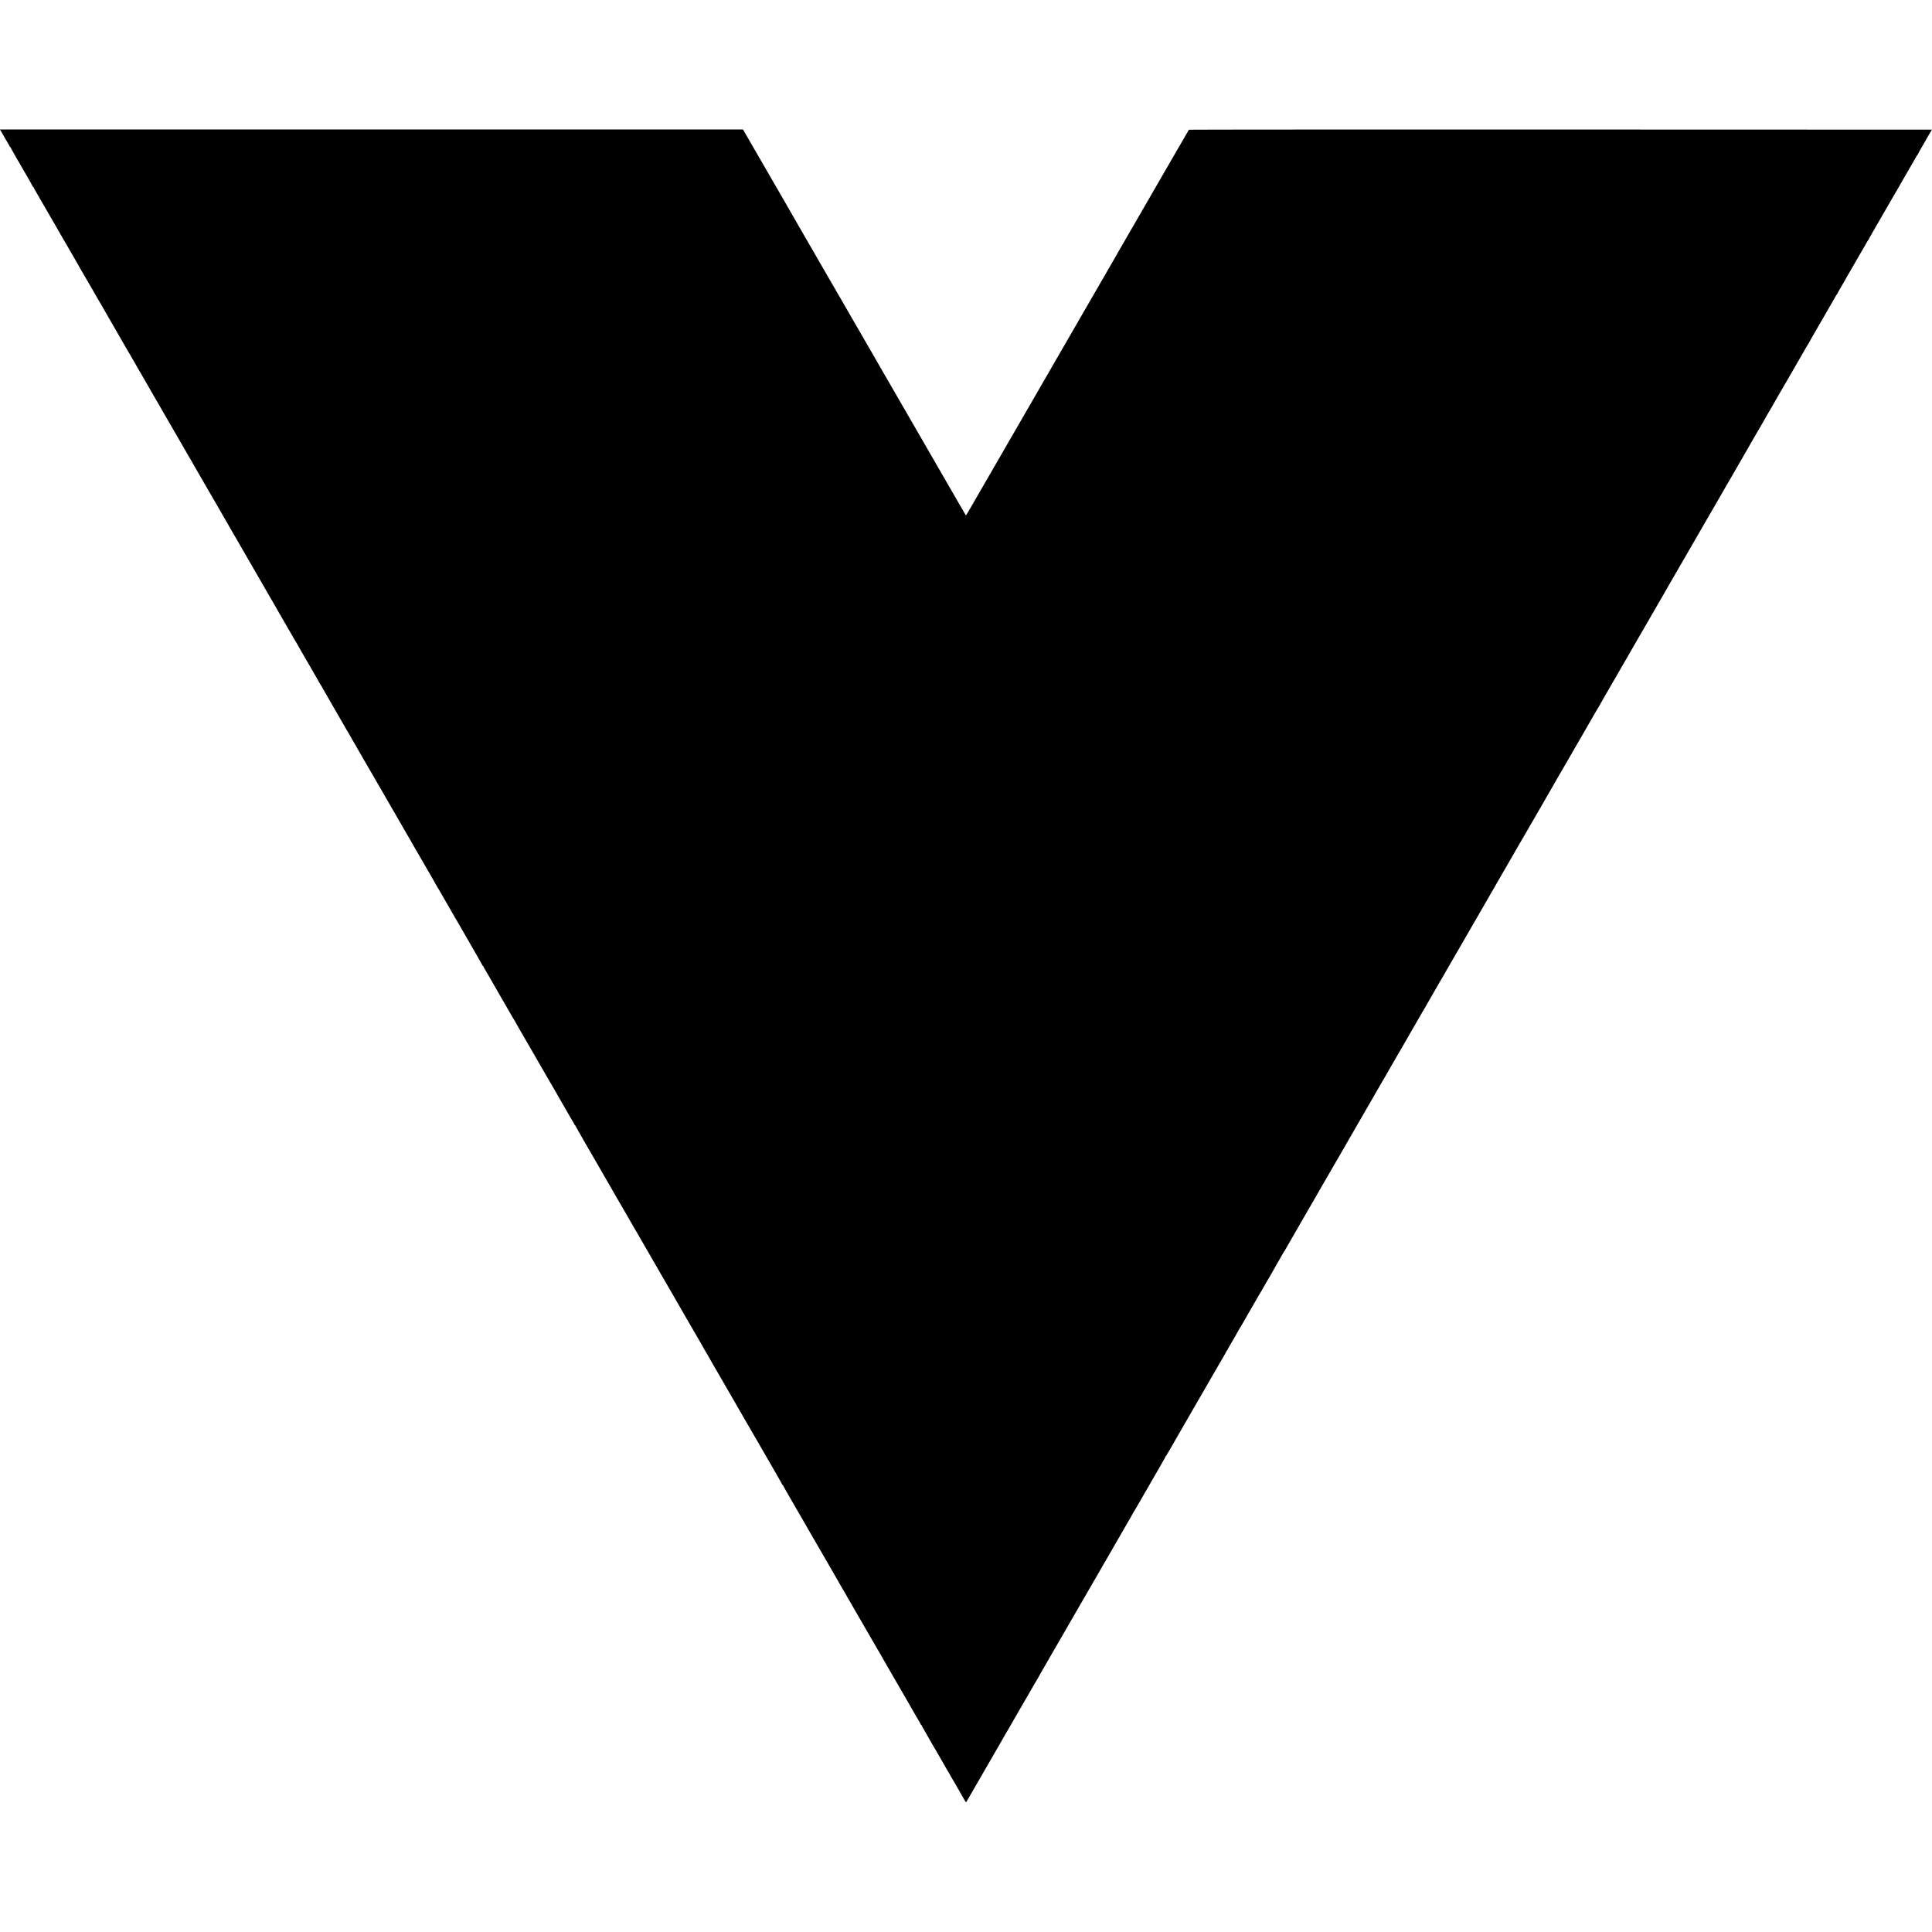
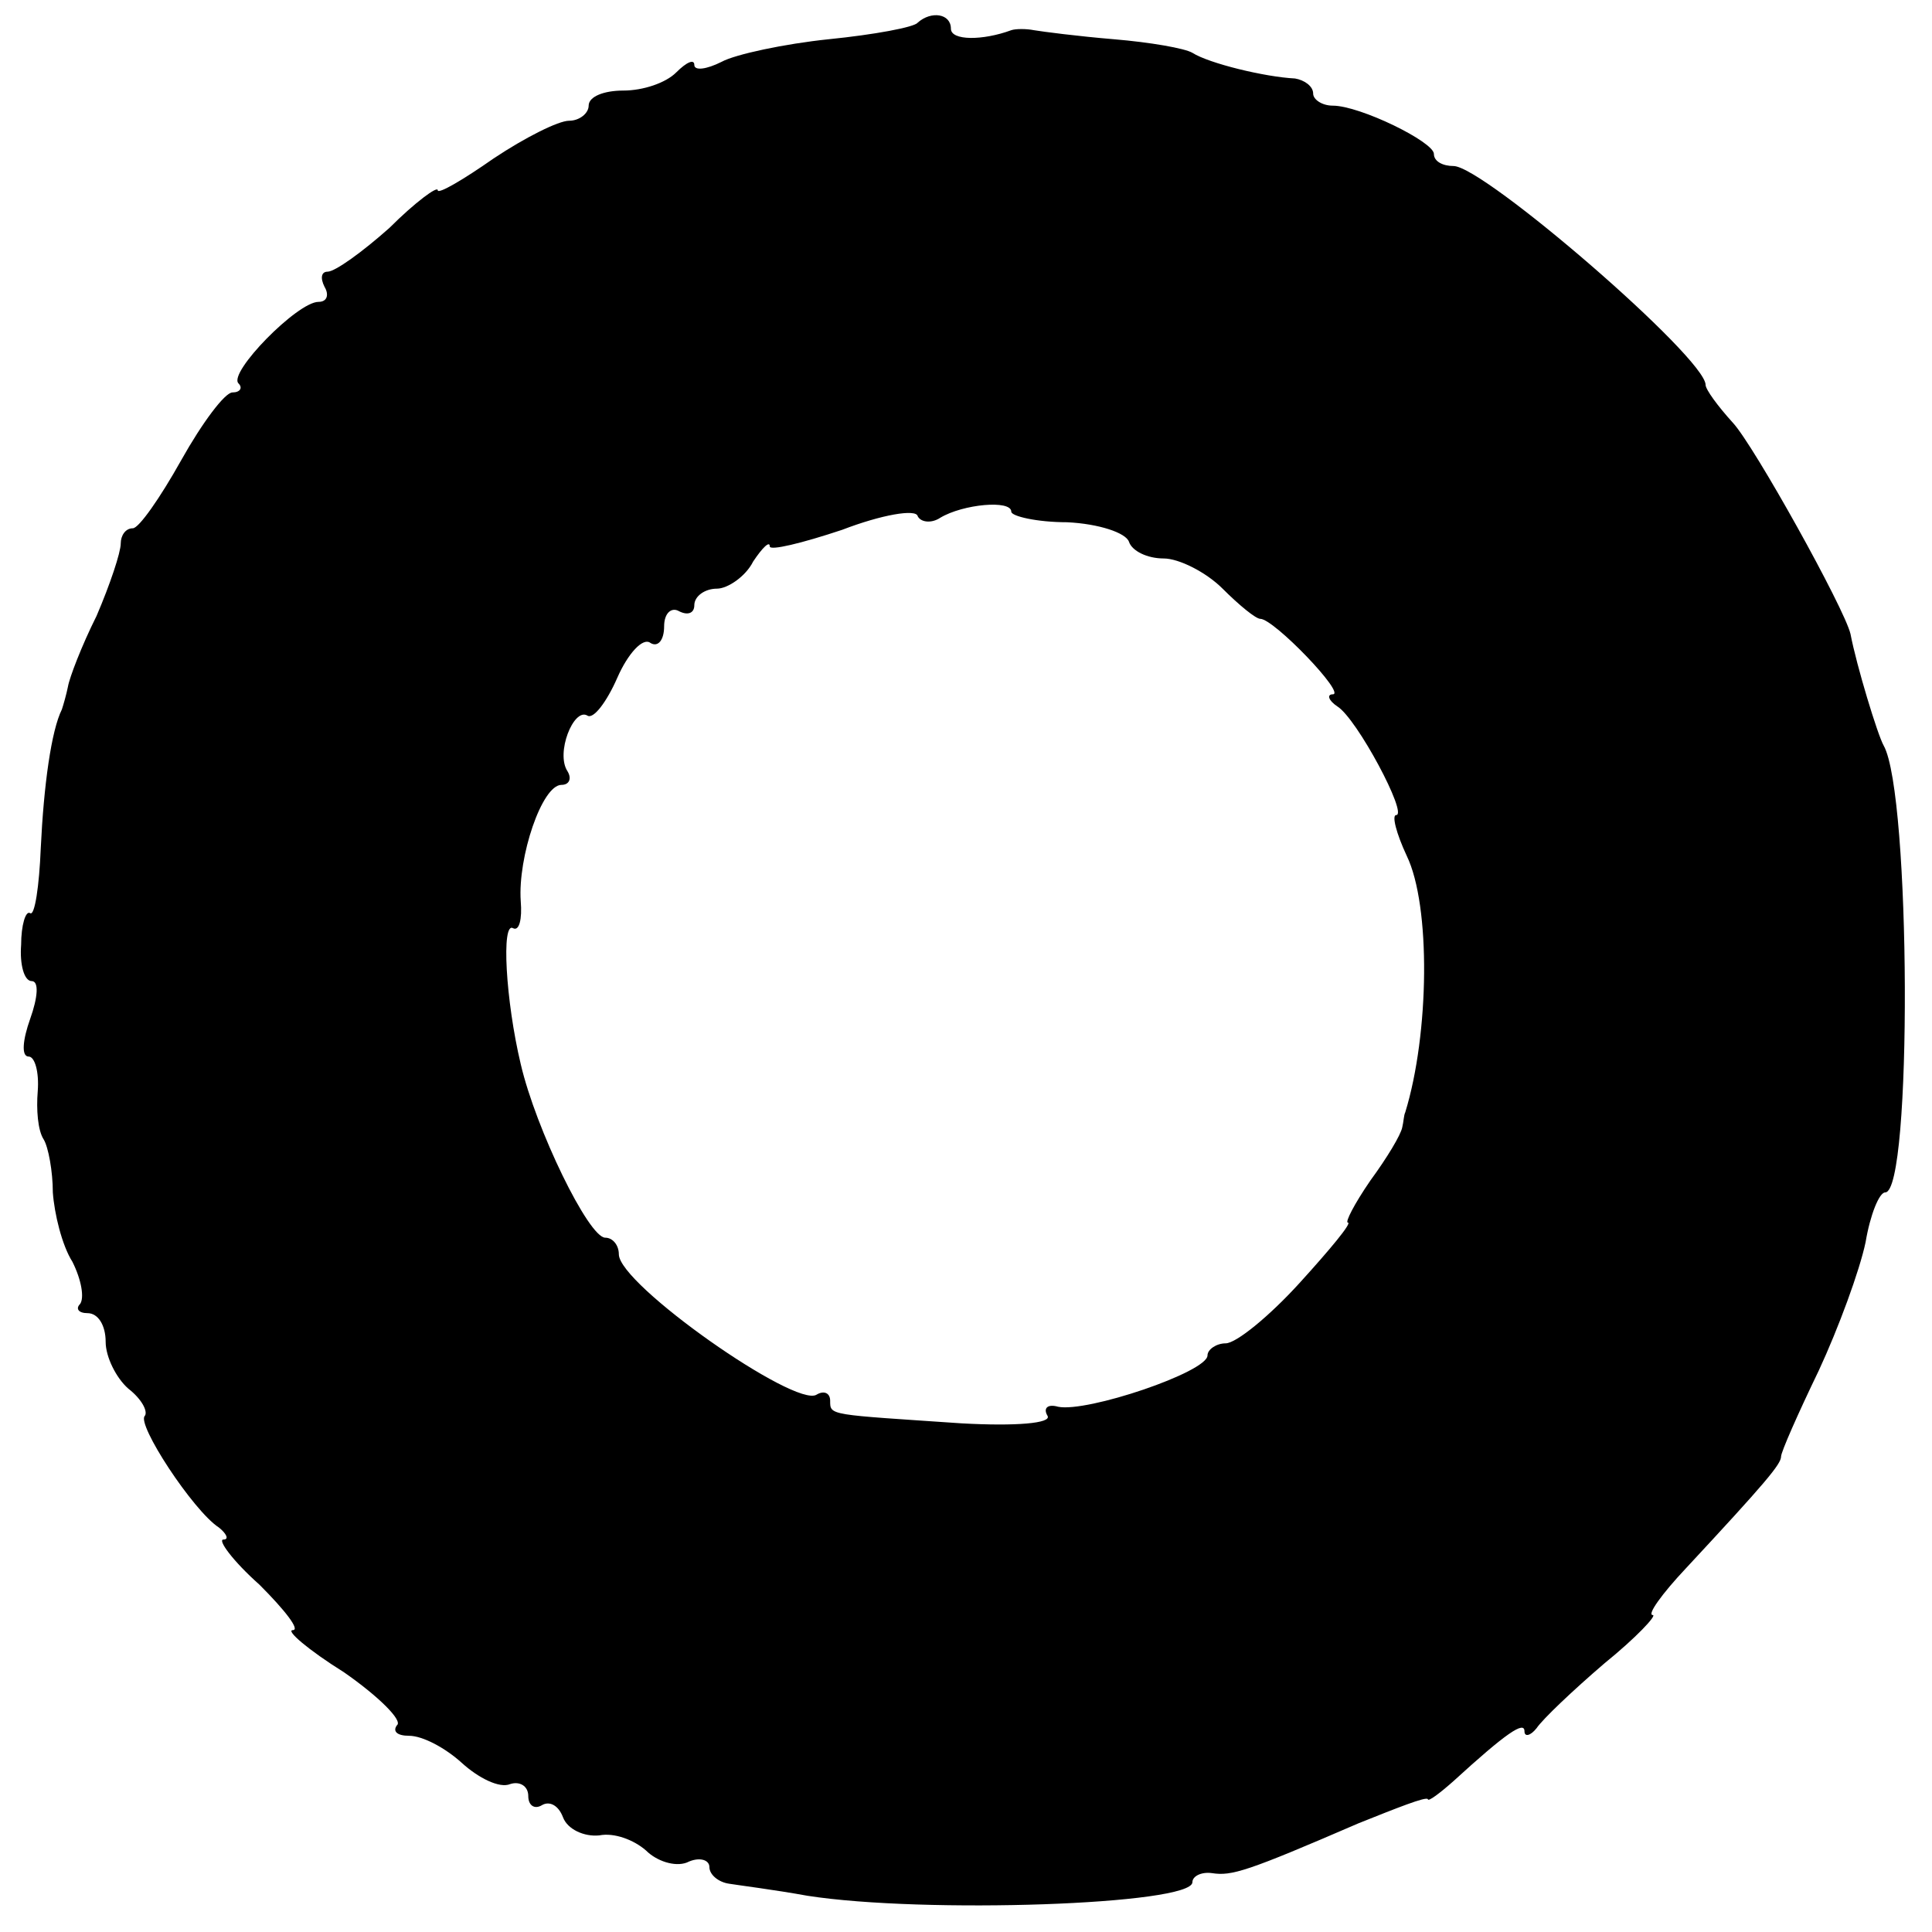
- <svg xmlns="http://www.w3.org/2000/svg" version="1.0" width="16pt" height="16pt" viewBox="0 0 16 16" preserveAspectRatio="xMidYMid meet">
-   <g transform="translate(0,16) scale(0.00032,-0.00032)" fill="#000000" stroke="none">
-     <path d="M18 46618 c45 -75 122 -207 122 -211 0 -2 25 -45 55 -95 30 -50 55 -96 55 -102 0 -5 5 -10 10 -10 6 0 10 -4 10 -9 0 -5 73 -135 161 -288 89 -153 173 -298 187 -323 14 -25 32 -57 41 -72 88 -149 187 -324 189 -335 2 -7 8 -13 13 -13 5 0 9 -4 9 -10 0 -5 46 -89 103 -187 175 -302 490 -846 507 -876 8 -16 20 -36 25 -45 28 -46 290 -498 339 -585 13 -23 74 -129 136 -236 61 -107 123 -215 137 -240 14 -25 29 -50 33 -56 5 -5 23 -37 40 -70 18 -33 38 -67 44 -75 11 -16 21 -33 63 -109 14 -25 29 -50 33 -56 4 -5 21 -35 38 -65 55 -100 261 -455 269 -465 4 -5 14 -21 20 -35 15 -29 41 -75 103 -180 24 -41 52 -88 60 -105 9 -16 57 -100 107 -185 112 -193 362 -626 380 -660 8 -14 23 -38 33 -55 11 -16 23 -37 27 -45 4 -8 26 -46 48 -85 23 -38 53 -90 67 -115 46 -81 64 -113 178 -310 62 -107 121 -210 132 -227 37 -67 56 -99 85 -148 16 -27 32 -57 36 -65 4 -8 15 -27 25 -42 9 -15 53 -89 96 -165 44 -76 177 -307 296 -513 120 -206 268 -463 330 -570 131 -227 117 -203 200 -348 36 -62 73 -125 82 -140 10 -15 21 -34 25 -42 4 -8 20 -37 36 -65 17 -27 38 -65 48 -82 49 -85 64 -111 87 -153 13 -25 28 -49 32 -55 4 -5 78 -134 165 -285 87 -151 166 -288 176 -305 10 -16 26 -43 35 -59 9 -17 125 -217 257 -445 132 -229 253 -441 270 -471 17 -30 45 -79 64 -108 18 -29 33 -54 33 -57 0 -2 20 -37 44 -77 24 -40 123 -212 221 -383 97 -170 190 -330 205 -355 16 -25 39 -65 53 -90 13 -25 81 -144 152 -265 70 -121 137 -238 150 -260 12 -22 37 -65 55 -95 18 -30 43 -73 55 -95 12 -22 48 -85 80 -140 77 -132 163 -280 190 -330 13 -22 71 -123 130 -225 59 -102 116 -199 126 -217 10 -17 29 -50 43 -72 15 -22 26 -43 26 -45 0 -2 27 -50 60 -106 33 -56 60 -103 60 -105 0 -2 55 -98 90 -155 8 -14 182 -316 239 -414 13 -22 45 -79 72 -124 27 -46 49 -86 49 -89 0 -2 14 -24 30 -48 16 -24 30 -46 30 -49 0 -5 74 -135 100 -176 5 -8 24 -42 43 -75 50 -88 58 -101 262 -455 104 -179 199 -345 213 -370 14 -25 28 -49 32 -55 4 -5 17 -26 28 -45 10 -19 62 -109 114 -200 114 -197 133 -230 170 -295 16 -27 33 -57 38 -65 17 -28 96 -165 103 -180 4 -8 16 -28 26 -45 10 -16 77 -131 148 -255 72 -124 181 -313 243 -420 62 -107 121 -209 131 -227 35 -62 323 -560 392 -678 38 -66 83 -145 100 -175 16 -30 33 -59 37 -65 4 -5 17 -27 29 -47 34 -61 56 -100 90 -156 17 -29 31 -55 31 -57 0 -2 17 -32 39 -67 21 -35 134 -229 251 -433 117 -203 235 -407 261 -451 27 -45 49 -85 49 -88 0 -4 8 -19 19 -34 15 -21 200 -341 309 -533 10 -19 33 -58 51 -87 17 -29 31 -54 31 -56 0 -2 25 -44 55 -94 30 -50 55 -95 55 -98 0 -4 6 -15 14 -23 7 -9 27 -41 43 -71 17 -30 170 -297 342 -594 171 -296 311 -542 311 -547 0 -5 5 -9 10 -9 6 0 10 -4 10 -10 0 -5 22 -47 49 -92 27 -46 58 -99 68 -118 24 -43 81 -140 93 -160 5 -8 66 -114 135 -235 69 -121 130 -227 135 -235 12 -21 259 -447 283 -490 10 -19 28 -47 38 -62 11 -14 19 -29 19 -32 0 -3 37 -69 83 -148 99 -170 305 -526 337 -583 13 -22 31 -53 41 -70 11 -16 22 -37 26 -45 7 -14 82 -146 103 -180 14 -24 181 -311 205 -355 13 -22 46 -80 75 -130 29 -49 64 -110 78 -135 14 -25 51 -88 82 -140 31 -52 59 -102 63 -110 4 -8 18 -33 31 -55 205 -353 284 -489 309 -535 17 -30 45 -78 62 -106 18 -28 36 -60 39 -72 4 -12 12 -22 17 -22 5 0 9 -4 9 -10 0 -5 109 -197 241 -427 133 -230 250 -431 259 -448 51 -90 222 -385 280 -485 37 -63 78 -135 92 -160 14 -25 67 -117 118 -205 51 -88 101 -175 111 -193 34 -58 55 -95 149 -257 51 -88 101 -173 110 -190 9 -16 76 -131 147 -255 72 -124 140 -241 151 -260 61 -108 281 -489 355 -615 38 -66 77 -133 87 -150 35 -63 91 -161 100 -175 14 -23 99 -169 128 -220 54 -97 135 -235 142 -245 4 -5 20 -32 35 -60 26 -48 238 -416 276 -480 10 -16 26 -46 37 -65 30 -53 382 -661 403 -695 10 -16 22 -37 26 -45 4 -8 26 -48 50 -88 24 -41 43 -75 43 -77 0 -2 22 -40 50 -85 27 -45 50 -84 50 -86 0 -3 38 -69 83 -147 84 -142 302 -520 340 -587 10 -19 34 -60 52 -90 18 -30 44 -75 57 -100 14 -25 45 -79 70 -120 25 -41 56 -96 70 -121 14 -25 77 -133 138 -240 62 -107 122 -210 132 -229 25 -43 310 -535 337 -581 11 -19 26 -45 34 -59 17 -32 238 -414 266 -460 11 -19 24 -41 28 -49 3 -7 75 -133 160 -278 84 -146 153 -269 153 -274 0 -5 5 -9 10 -9 6 0 10 -4 10 -10 0 -5 82 -150 181 -322 182 -314 201 -346 240 -415 12 -21 80 -139 152 -263 71 -124 141 -245 155 -270 14 -25 28 -49 32 -55 6 -8 145 -248 220 -380 37 -66 209 -362 229 -395 11 -19 24 -42 28 -49 4 -8 67 -118 140 -243 73 -125 133 -230 133 -233 0 -2 15 -28 33 -57 19 -29 47 -78 64 -108 17 -30 53 -93 79 -139 53 -90 82 -141 157 -272 82 -142 115 -199 381 -659 142 -245 268 -463 281 -485 12 -22 71 -125 132 -230 60 -104 172 -298 248 -430 76 -132 146 -253 156 -270 11 -16 22 -36 26 -44 3 -8 30 -54 60 -103 29 -49 53 -91 53 -93 0 -3 18 -34 40 -70 22 -36 40 -67 40 -69 0 -2 37 -66 81 -142 45 -77 98 -168 119 -204 20 -36 47 -81 58 -100 12 -19 27 -47 33 -62 6 -16 15 -28 20 -28 5 0 9 -4 9 -9 0 -6 63 -118 140 -251 77 -133 140 -243 140 -245 0 -2 18 -33 41 -70 22 -37 49 -83 60 -101 10 -19 29 -51 40 -71 25 -45 109 -189 126 -218 7 -11 17 -29 22 -40 6 -11 22 -38 35 -60 14 -22 37 -62 52 -90 14 -27 35 -62 45 -77 11 -14 19 -29 19 -32 0 -3 18 -35 40 -71 22 -36 40 -67 40 -69 0 -2 19 -35 42 -72 23 -38 55 -94 72 -124 26 -47 139 -244 171 -298 6 -9 21 -36 34 -60 28 -48 37 -51 51 -19 6 12 19 36 29 52 10 17 27 46 38 65 11 19 104 181 208 360 103 179 199 345 213 370 14 25 42 74 64 109 21 34 38 65 38 67 0 2 18 33 40 69 22 36 40 67 40 69 0 3 177 310 199 346 16 26 136 234 140 244 2 5 25 44 52 88 27 44 49 81 49 84 0 2 18 34 40 70 22 36 40 67 40 69 0 2 20 36 43 77 35 58 169 289 297 513 9 17 50 86 90 155 40 69 86 150 103 180 16 30 35 62 41 70 6 8 16 24 22 35 35 64 72 129 167 293 59 100 116 199 127 220 11 20 30 53 41 72 43 72 1070 1850 1121 1940 14 25 65 113 113 195 48 83 96 166 107 185 10 19 28 50 38 68 11 18 73 124 137 235 64 111 175 303 246 427 71 124 173 299 225 390 52 91 116 202 143 248 27 45 49 85 49 89 0 4 6 14 14 22 7 9 28 43 46 76 26 47 251 436 378 655 11 19 29 51 40 70 11 19 101 176 201 348 99 172 181 317 181 323 0 5 5 9 10 9 6 0 10 5 10 11 0 6 8 23 18 37 11 15 32 52 49 82 16 30 130 228 253 440 122 212 234 405 248 430 13 25 39 70 57 100 39 65 69 117 130 225 25 44 50 87 55 95 12 19 78 134 220 380 61 107 129 224 150 260 161 277 222 382 246 425 15 28 47 83 71 123 24 41 43 78 43 83 0 5 4 9 8 9 4 0 13 12 19 28 7 15 23 45 36 67 66 110 277 478 277 483 0 3 6 13 14 21 7 9 27 41 43 71 17 30 45 80 63 110 34 57 375 649 394 685 6 11 16 27 22 35 6 8 26 42 44 75 18 33 41 74 51 90 10 17 24 41 32 55 54 97 72 128 88 152 11 14 19 28 19 30 0 3 79 141 175 308 96 167 175 305 175 308 0 3 6 13 14 21 7 9 26 39 41 66 33 60 276 483 338 587 24 40 46 80 50 88 4 8 13 24 20 35 14 23 95 163 125 215 11 19 52 91 92 160 40 69 80 139 90 155 9 17 103 179 207 360 105 182 200 346 211 365 103 181 463 802 489 845 7 11 15 27 19 35 4 8 29 51 55 95 64 110 828 1433 848 1470 9 17 24 41 33 55 9 14 29 48 45 77 15 28 52 93 82 145 30 51 62 107 71 123 17 30 231 398 400 690 51 88 103 179 115 202 12 23 26 48 32 55 6 7 24 38 40 68 17 30 61 107 98 170 37 63 84 144 103 180 19 36 41 72 48 81 8 8 14 18 14 21 0 4 27 51 59 106 32 55 72 124 89 154 16 29 71 125 122 213 51 88 104 180 118 205 13 25 28 50 32 55 4 6 17 26 28 45 11 19 45 80 77 135 31 55 66 116 77 135 11 19 88 152 171 295 401 694 620 1072 650 1125 11 19 87 152 170 295 83 143 158 273 166 288 9 16 21 36 26 45 6 9 31 52 55 96 25 43 54 94 66 115 11 20 95 164 186 321 91 157 173 299 182 315 9 17 26 46 37 65 12 19 66 114 121 210 56 96 108 186 117 200 8 14 24 40 34 59 24 45 383 664 412 713 5 9 17 29 26 45 15 28 120 210 241 419 36 61 68 117 72 125 4 8 12 23 19 34 35 57 245 420 262 453 11 20 35 61 53 90 17 29 32 54 32 56 0 3 28 51 62 108 33 57 70 119 80 138 10 19 23 42 28 50 5 8 32 53 59 100 27 47 149 258 271 470 122 212 234 405 248 430 30 53 62 108 80 135 6 11 15 27 19 35 4 8 85 150 181 315 96 165 187 323 202 350 31 56 116 202 130 225 5 8 25 42 43 75 19 33 92 159 162 280 149 257 157 271 202 350 19 33 38 67 43 75 9 14 228 392 275 475 12 22 55 96 95 165 40 69 80 139 90 155 24 42 202 350 221 383 9 15 27 47 41 72 14 25 75 131 136 236 61 106 121 210 134 232 99 172 271 470 279 482 5 8 23 40 40 70 18 30 81 141 142 245 60 105 121 210 135 235 14 25 71 124 127 220 56 96 143 247 194 335 51 88 96 167 102 175 14 24 180 311 204 355 23 43 340 590 356 615 5 8 50 87 101 175 171 301 517 898 582 1008 25 43 46 81 46 83 0 2 12 23 27 47 14 23 40 67 56 97 16 30 35 62 42 70 7 8 15 22 18 30 4 8 20 38 37 65 16 28 33 57 37 65 6 12 111 196 143 250 5 8 55 95 112 193 57 98 113 195 126 215 12 20 27 46 32 57 6 11 14 27 20 35 5 8 76 130 156 270 80 140 165 287 187 325 23 39 52 90 66 115 13 25 30 52 37 61 8 8 14 18 14 21 0 4 41 77 92 165 50 87 175 302 276 478 101 176 208 360 236 408 28 49 67 117 86 152 19 35 41 70 48 77 6 6 12 15 12 19 0 7 124 224 167 291 12 21 23 40 23 42 0 2 21 40 46 83 26 43 55 92 64 109 54 95 327 568 354 614 19 30 45 75 59 100 71 128 82 145 89 148 4 2 8 8 8 13 0 5 42 82 94 172 311 538 496 858 518 897 14 25 40 70 58 100 18 30 42 71 53 90 10 19 79 139 152 265 73 127 142 246 153 265 10 19 43 76 72 125 29 50 63 108 75 130 65 116 80 140 87 143 4 2 8 8 8 12 0 8 114 212 140 250 6 8 14 24 20 35 5 11 54 97 108 190 l100 170 -9611 3 c-5286 1 -9614 -1 -9618 -5 -5 -6 -419 -719 -619 -1068 -89 -155 -267 -463 -323 -560 -38 -66 -81 -140 -95 -165 -31 -56 -263 -457 -526 -910 -110 -190 -224 -388 -254 -440 -29 -52 -61 -109 -71 -125 -23 -39 -243 -420 -268 -465 -11 -19 -204 -352 -428 -740 -224 -388 -477 -826 -563 -975 -85 -148 -185 -322 -222 -385 -37 -63 -120 -207 -185 -320 -65 -113 -177 -306 -248 -430 -72 -124 -172 -297 -222 -385 -51 -88 -142 -245 -202 -350 -131 -226 -247 -427 -408 -705 -65 -113 -249 -432 -410 -710 -160 -278 -388 -673 -506 -877 -118 -205 -216 -373 -219 -373 -3 0 -52 82 -109 183 -58 100 -144 250 -192 332 -95 164 -402 696 -647 1120 -85 149 -228 396 -317 550 -212 365 -982 1700 -1008 1745 -10 19 -43 76 -72 125 -29 50 -64 110 -77 135 -14 25 -63 110 -110 190 -47 80 -96 165 -110 190 -14 25 -99 171 -188 325 -89 154 -174 300 -188 325 -13 25 -64 113 -112 195 -48 83 -140 242 -205 355 -65 113 -183 317 -263 454 -79 137 -152 264 -163 282 -50 89 -335 583 -354 614 -12 19 -34 58 -50 85 -15 28 -129 226 -253 440 -124 215 -235 408 -247 430 -12 22 -69 121 -127 220 -58 99 -226 389 -373 645 -148 256 -324 561 -392 678 -67 117 -134 232 -147 255 -13 23 -33 59 -46 80 l-22 37 -9615 0 -9615 0 20 -32z" />
+ <svg xmlns="http://www.w3.org/2000/svg" version="1.0" width="128pt" height="128pt" viewBox="0 0 128 128" preserveAspectRatio="xMidYMid meet">
+   <g transform="translate(0,128) scale(0.1,-0.1)" fill="#000000" stroke="none">
+     <path d="M608 1265 c-2 -3 -29 -8 -59 -11 -29 -3 -62 -10 -71 -15 -10 -5 -18 -6 -18 -2 0 4 -5 2 -12 -5 -7 -7 -22 -12 -35 -12 -13 0 -23 -4 -23 -10 0 -5 -6 -10 -13 -10 -7 0 -29 -11 -50 -25 -20 -14 -37 -24 -37 -21 0 3 -15 -8 -32 -25 -18 -16 -36 -29 -41 -29 -4 0 -5 -4 -2 -10 3 -5 2 -10 -4 -10 -14 0 -60 -47 -53 -54 3 -3 1 -6 -4 -6 -5 0 -20 -20 -34 -45 -14 -25 -28 -45 -32 -45 -5 0 -8 -5 -8 -10 0 -6 -7 -27 -16 -48 -10 -20 -18 -41 -19 -47 -1 -5 -3 -12 -4 -15 -7 -14 -12 -50 -14 -92 -1 -25 -4 -45 -7 -43 -3 2 -6 -8 -6 -21 -1 -13 2 -24 7 -24 5 0 4 -11 -1 -25 -5 -14 -6 -25 -1 -25 4 0 7 -10 6 -23 -1 -12 0 -26 4 -32 3 -5 6 -21 6 -35 1 -14 6 -35 13 -46 6 -12 8 -24 5 -28 -3 -3 -1 -6 5 -6 7 0 12 -8 12 -19 0 -10 7 -24 15 -31 9 -7 13 -15 11 -18 -6 -5 32 -63 49 -74 5 -4 7 -8 3 -8 -4 0 6 -14 24 -30 17 -17 27 -30 22 -30 -5 0 10 -13 34 -28 23 -16 39 -32 35 -35 -3 -4 0 -7 8 -7 9 0 24 -8 35 -18 11 -10 25 -17 32 -14 6 2 12 -1 12 -8 0 -6 4 -9 9 -6 5 3 11 0 14 -8 3 -8 14 -13 24 -12 10 2 23 -3 31 -10 7 -7 19 -11 27 -8 8 4 15 2 15 -3 0 -5 6 -10 13 -11 6 -1 30 -4 52 -8 77 -12 255 -6 255 9 0 4 6 7 13 6 13 -2 23 1 97 33 25 10 45 18 46 16 0 -2 8 4 17 12 35 32 47 40 47 33 0 -4 4 -3 8 2 4 6 24 25 45 43 21 17 35 32 32 32 -4 0 6 14 22 31 53 57 63 69 63 74 0 3 11 28 25 57 13 28 27 66 31 85 3 18 9 33 13 33 18 0 17 264 -1 296 -4 7 -18 53 -22 74 -4 17 -64 125 -78 140 -10 11 -18 22 -18 25 0 18 -147 145 -167 145 -7 0 -13 3 -13 8 0 8 -49 32 -67 32 -7 0 -13 4 -13 8 0 5 -6 9 -12 10 -20 1 -57 10 -68 17 -5 3 -28 7 -52 9 -24 2 -47 5 -53 6 -5 1 -12 1 -15 0 -19 -7 -40 -7 -40 1 0 10 -13 12 -22 4z m15 -328 c15 9 47 12 47 4 0 -3 17 -7 37 -7 21 -1 39 -7 41 -13 2 -6 12 -11 23 -11 10 0 28 -9 39 -20 11 -11 22 -20 25 -20 9 0 57 -50 48 -50 -4 0 -3 -4 3 -8 13 -8 47 -72 39 -72 -3 0 0 -12 7 -27 16 -33 15 -118 -1 -170 -1 -2 -1 -6 -2 -10 -1 -5 -10 -20 -21 -35 -11 -16 -17 -28 -15 -28 3 0 -12 -18 -32 -40 -20 -22 -42 -40 -49 -40 -6 0 -12 -4 -12 -8 0 -11 -80 -38 -99 -34 -7 2 -10 -1 -7 -6 3 -5 -21 -7 -57 -5 -88 6 -87 5 -87 15 0 5 -4 7 -9 4 -14 -9 -131 73 -131 93 0 6 -4 11 -9 11 -11 0 -46 72 -56 115 -10 42 -13 95 -5 90 4 -2 6 6 5 18 -2 29 14 77 27 77 5 0 7 4 4 9 -8 12 4 42 13 37 4 -3 13 9 20 25 7 16 17 27 22 23 5 -3 9 2 9 11 0 9 5 13 10 10 6 -3 10 -1 10 4 0 6 7 11 15 11 7 0 19 8 24 18 6 9 11 14 11 10 0 -3 21 2 48 11 26 10 49 14 50 9 2 -4 9 -5 15 -1z" />
  </g>
</svg>
